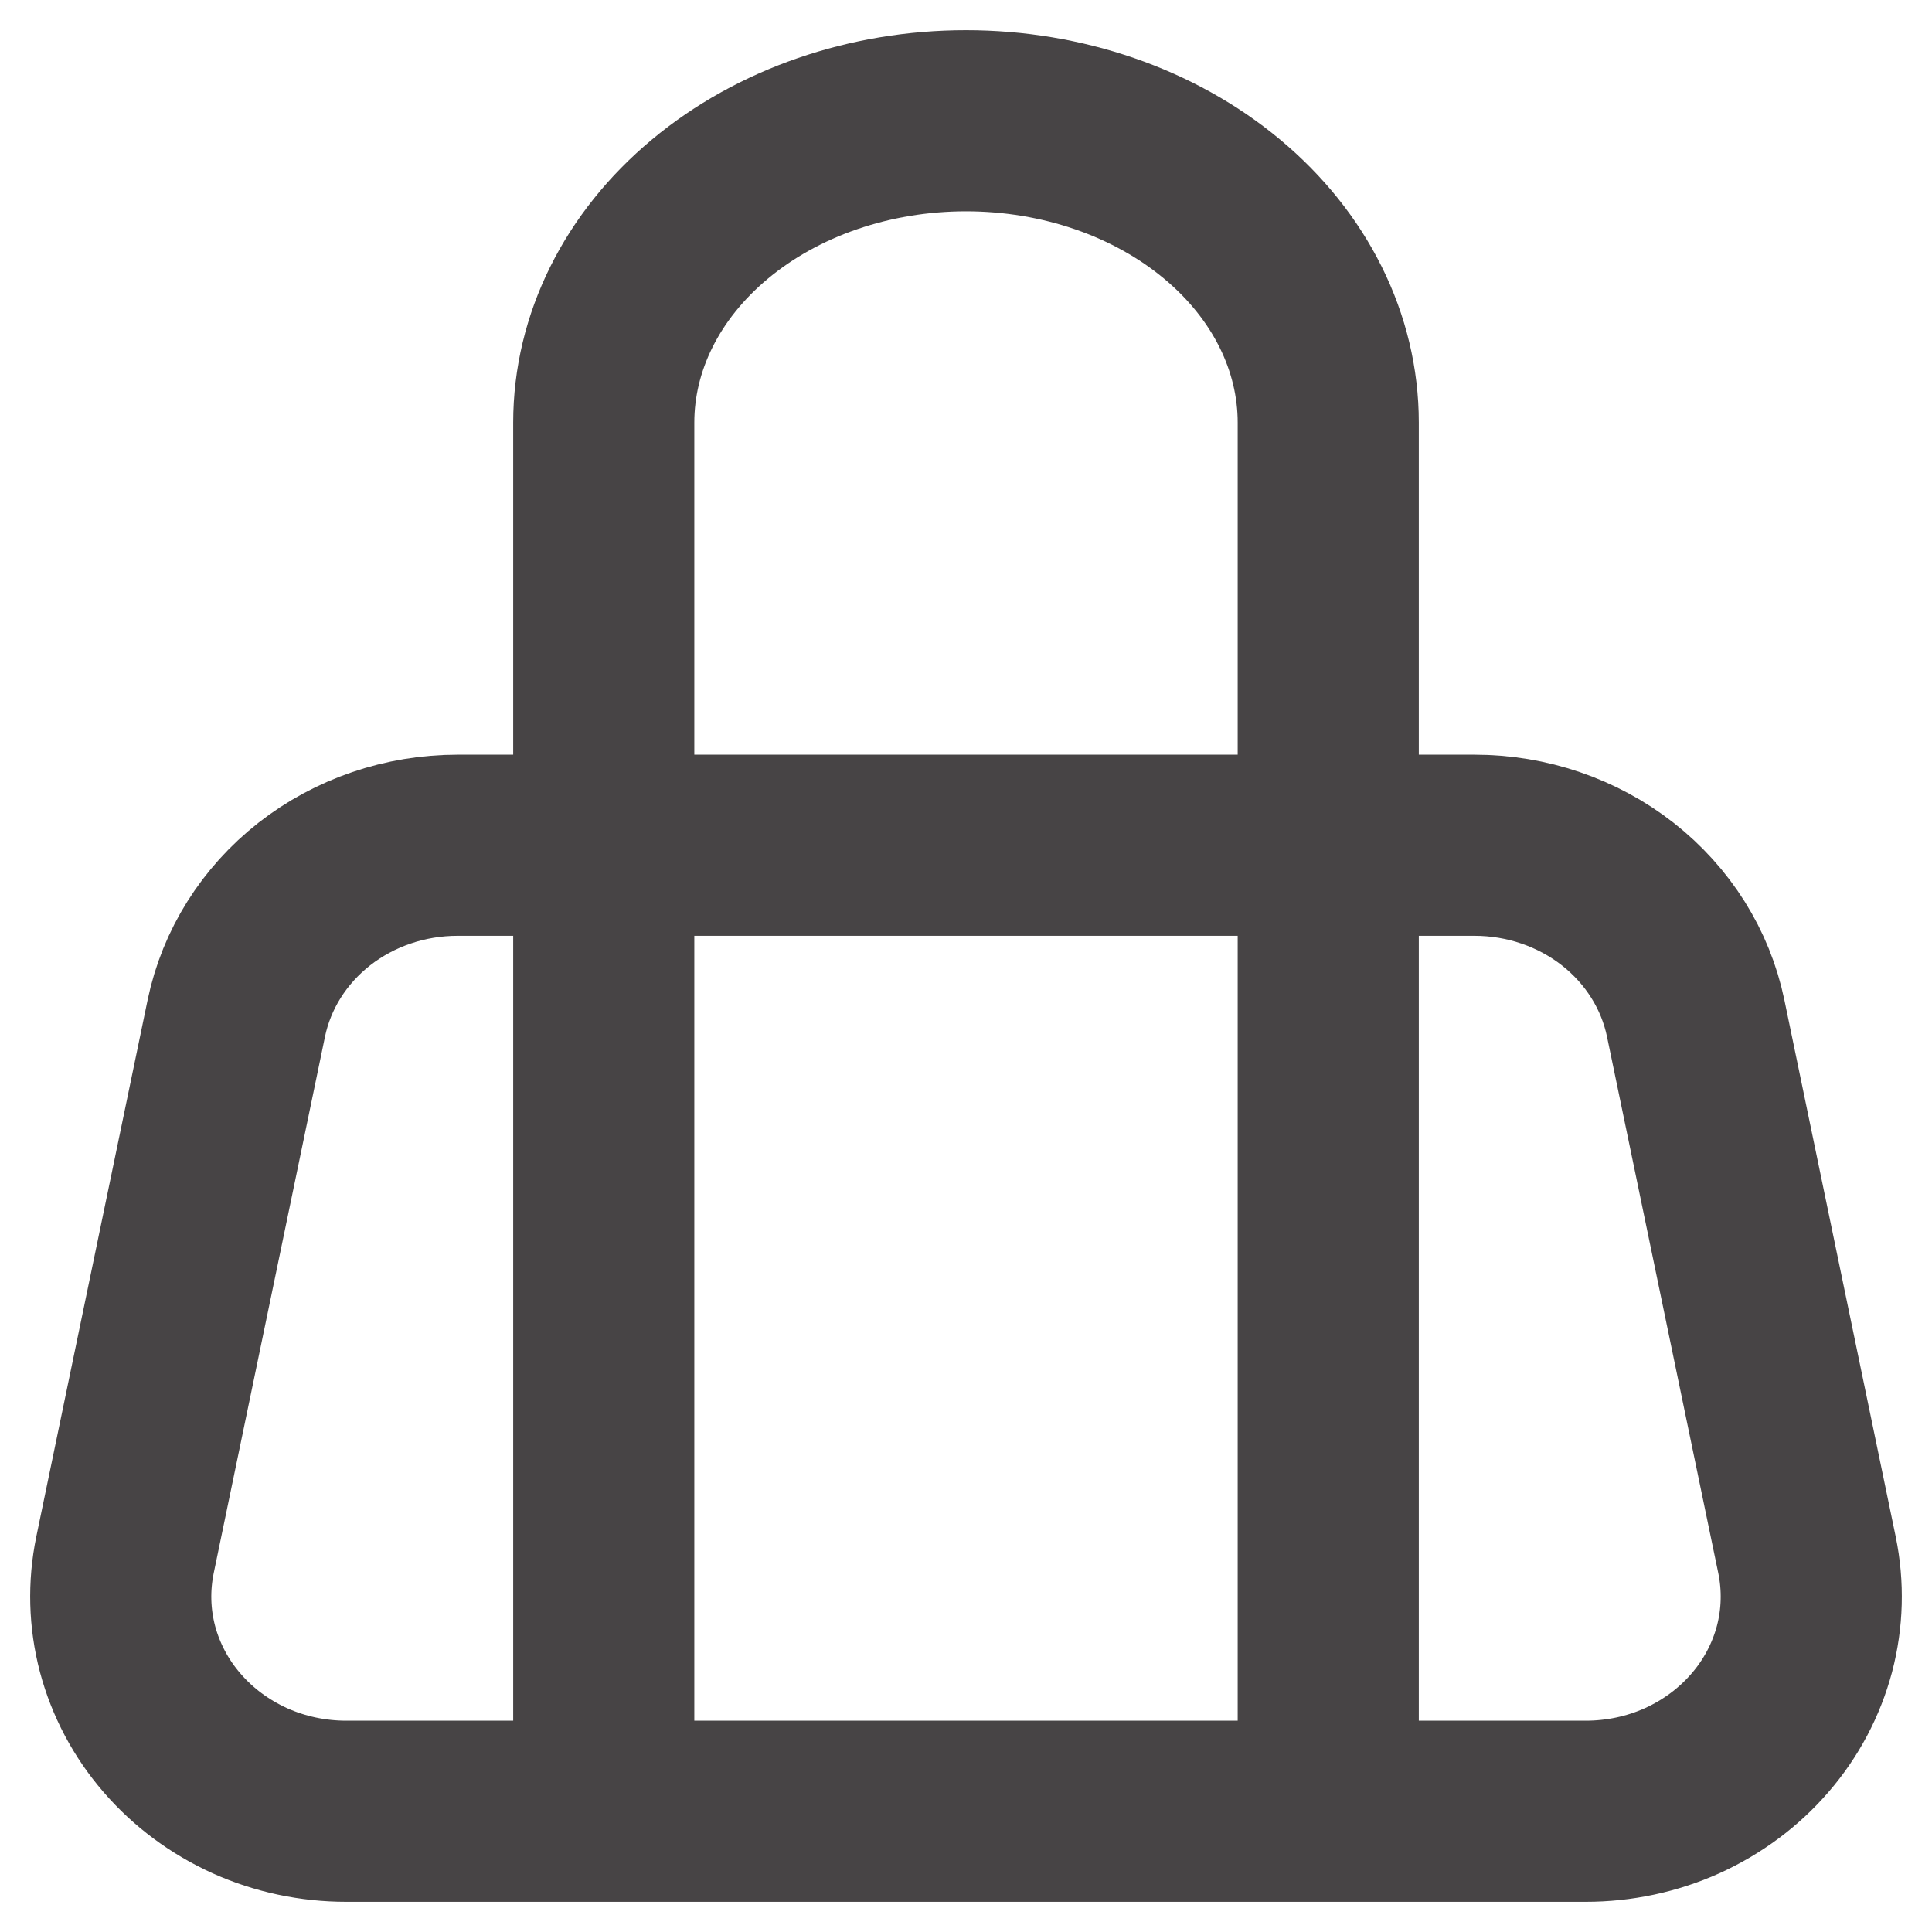
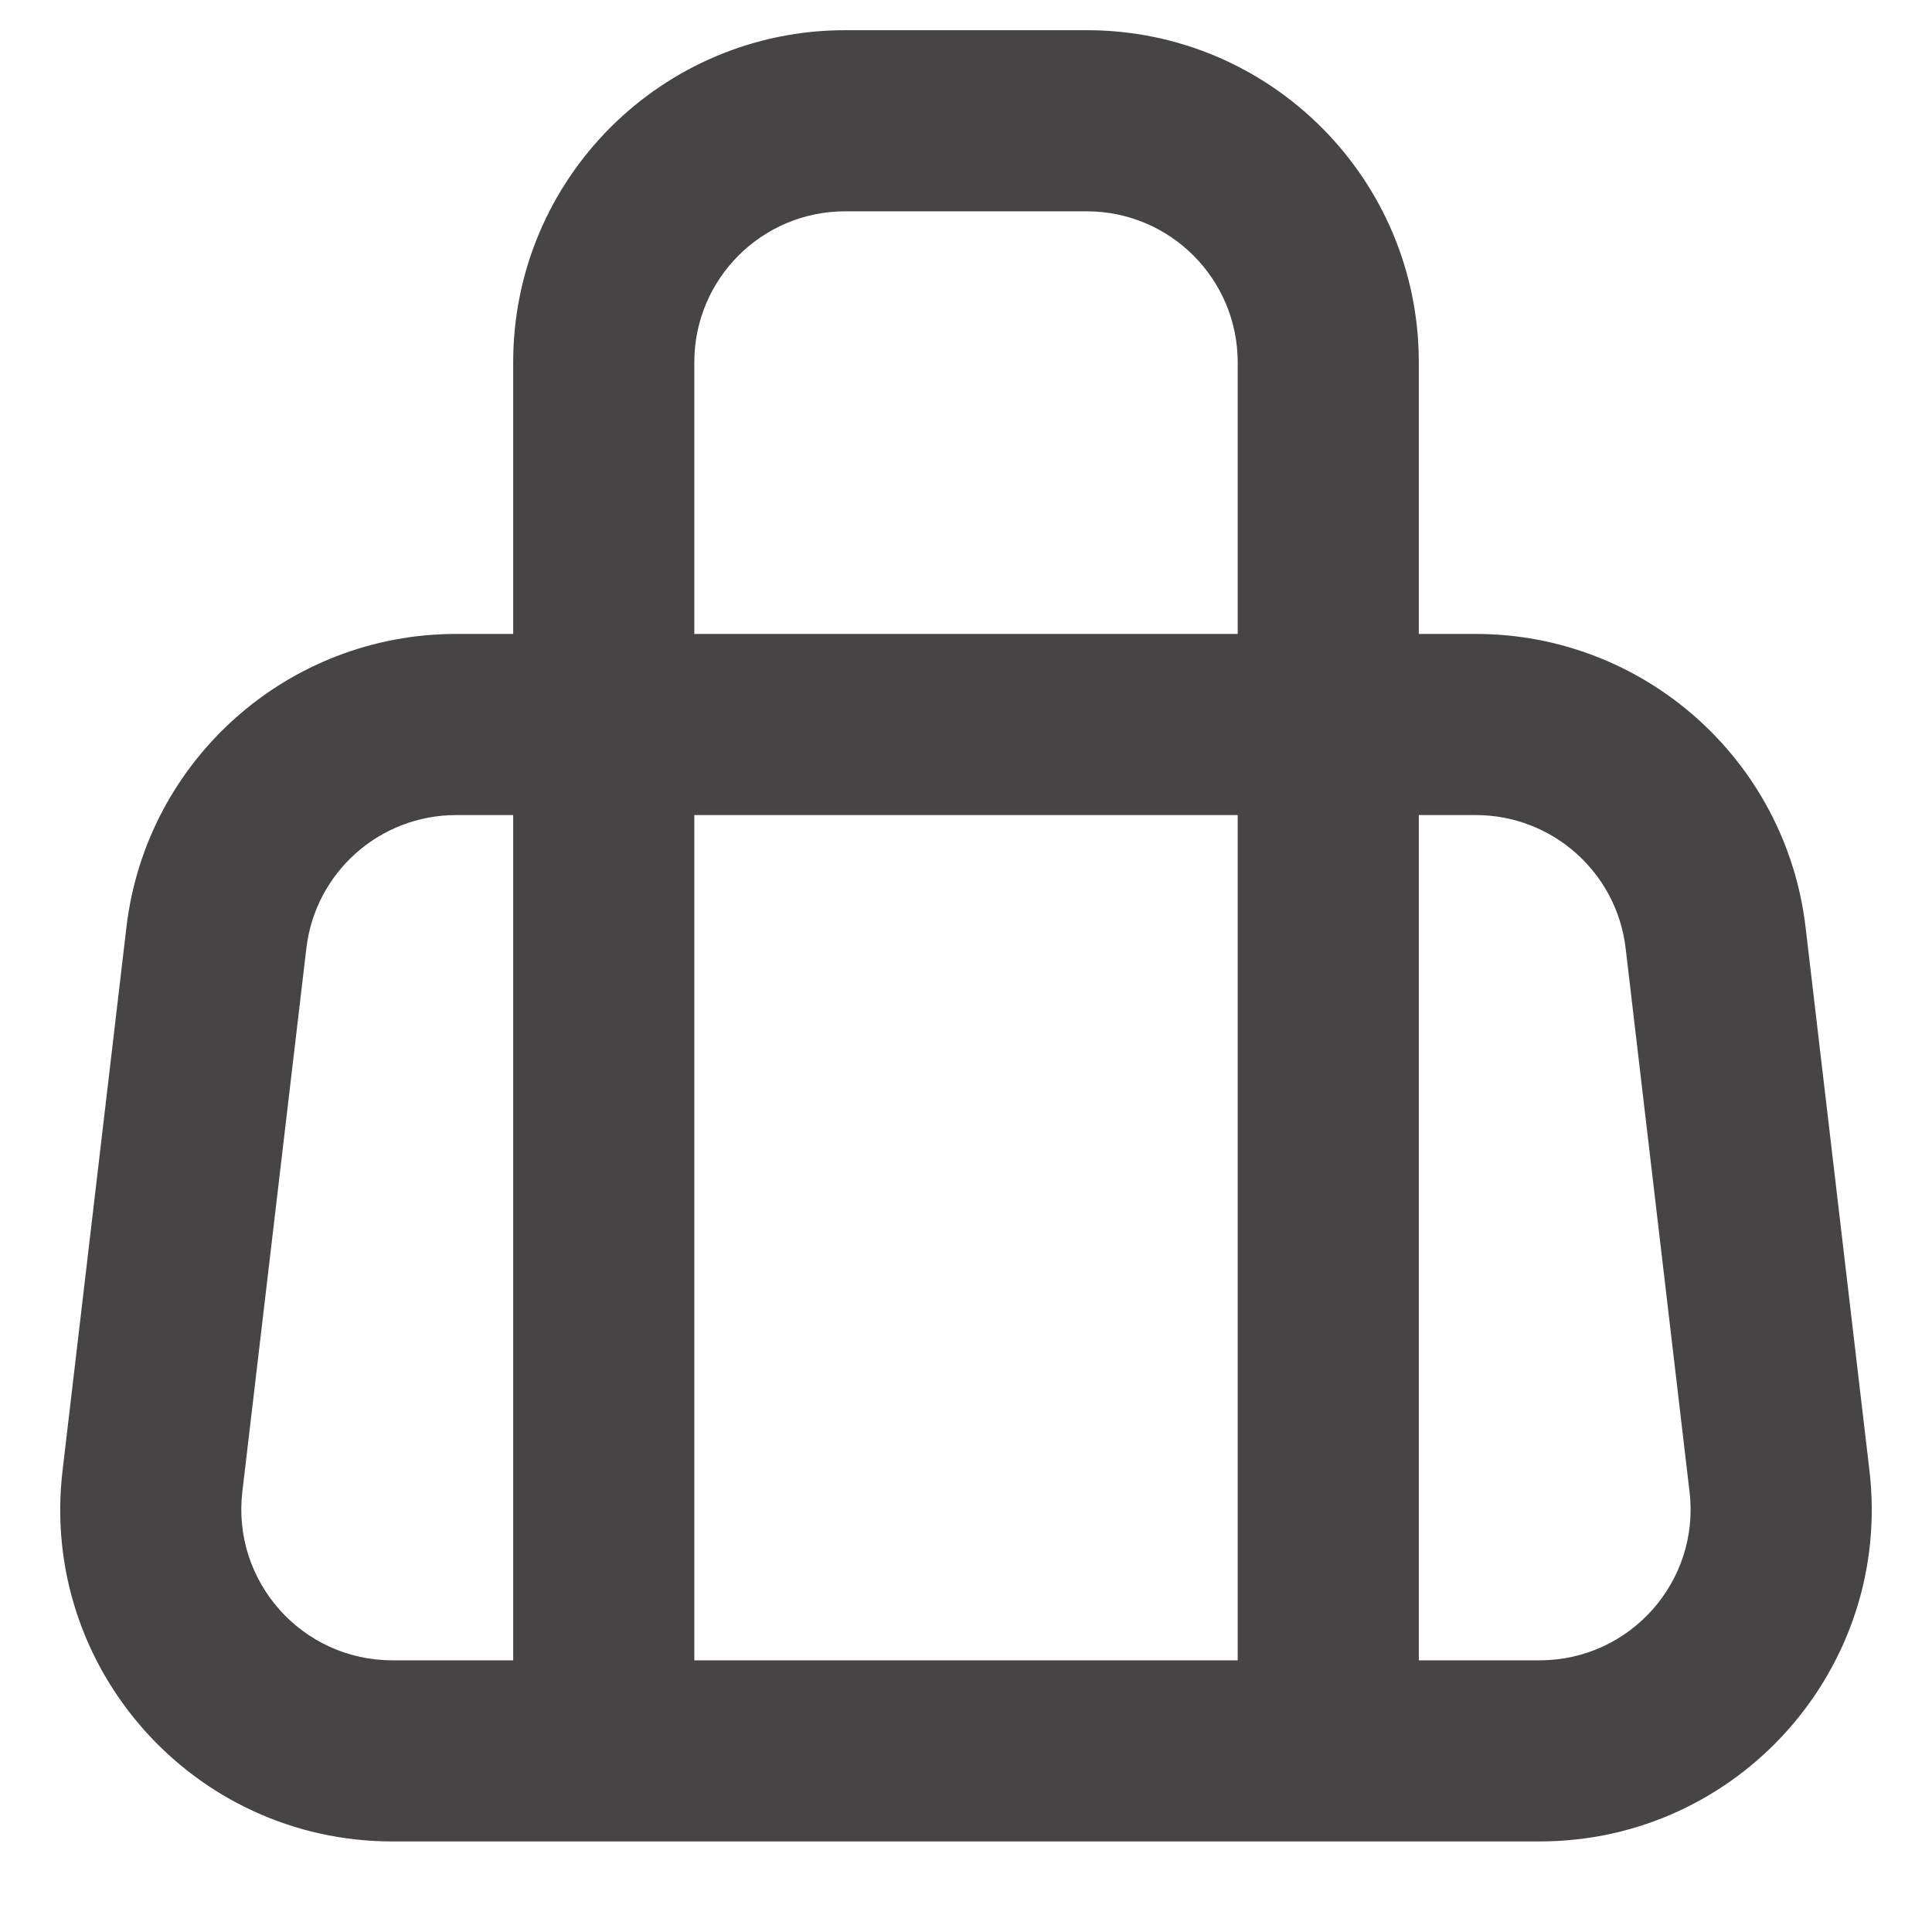
<svg xmlns="http://www.w3.org/2000/svg" width="16" height="16" viewBox="0 0 16 16" fill="none">
-   <path d="M5 15V3.5C5 2.837 5.316 2.201 5.879 1.732C6.441 1.263 7.204 1 8 1C8.796 1 9.559 1.263 10.121 1.732C10.684 2.201 11 2.837 11 3.5V15M14.043 8.433C13.959 8.029 13.731 7.666 13.397 7.404C13.063 7.143 12.644 7 12.211 7H3.789C3.356 7 2.937 7.143 2.603 7.404C2.269 7.666 2.041 8.029 1.957 8.433L1.035 12.878C0.982 13.136 0.989 13.401 1.056 13.656C1.124 13.911 1.249 14.148 1.425 14.351C1.6 14.554 1.82 14.717 2.069 14.83C2.318 14.942 2.591 15 2.867 15H13.133C13.409 15 13.682 14.942 13.931 14.83C14.18 14.717 14.4 14.554 14.575 14.351C14.751 14.148 14.876 13.911 14.944 13.656C15.011 13.401 15.018 13.136 14.965 12.878L14.043 8.433Z" stroke="#474445" stroke-width="1.5" stroke-linecap="round" stroke-linejoin="round" />
+   <path fill-rule="evenodd" clip-rule="evenodd" d="M5.75 3C5.75 2.31 6.309 1.75 7 1.75H9C9.69 1.75 10.25 2.31 10.25 3V5.25H5.75V3ZM4.25 5.25V3C4.25 1.481 5.481 0.25 7 0.25H9C10.519 0.25 11.75 1.481 11.75 3V5.25H12.221C13.616 5.25 14.79 6.294 14.953 7.679L15.482 12.179C15.674 13.813 14.397 15.25 12.751 15.25H11H5H3.249C1.603 15.25 0.325 13.813 0.518 12.179L1.047 7.679C1.21 6.294 2.384 5.25 3.778 5.25H4.25ZM4.25 13.75H3.249C2.501 13.75 1.92 13.097 2.007 12.354L2.537 7.854C2.611 7.224 3.144 6.75 3.778 6.75H4.25V13.75ZM5.75 13.75V6.75H10.25V13.75H5.75ZM11.75 13.75H12.751C13.499 13.75 14.08 13.097 13.992 12.354L13.463 7.854C13.389 7.224 12.855 6.75 12.221 6.75H11.75V13.75Z" fill="#474445" />
</svg>
